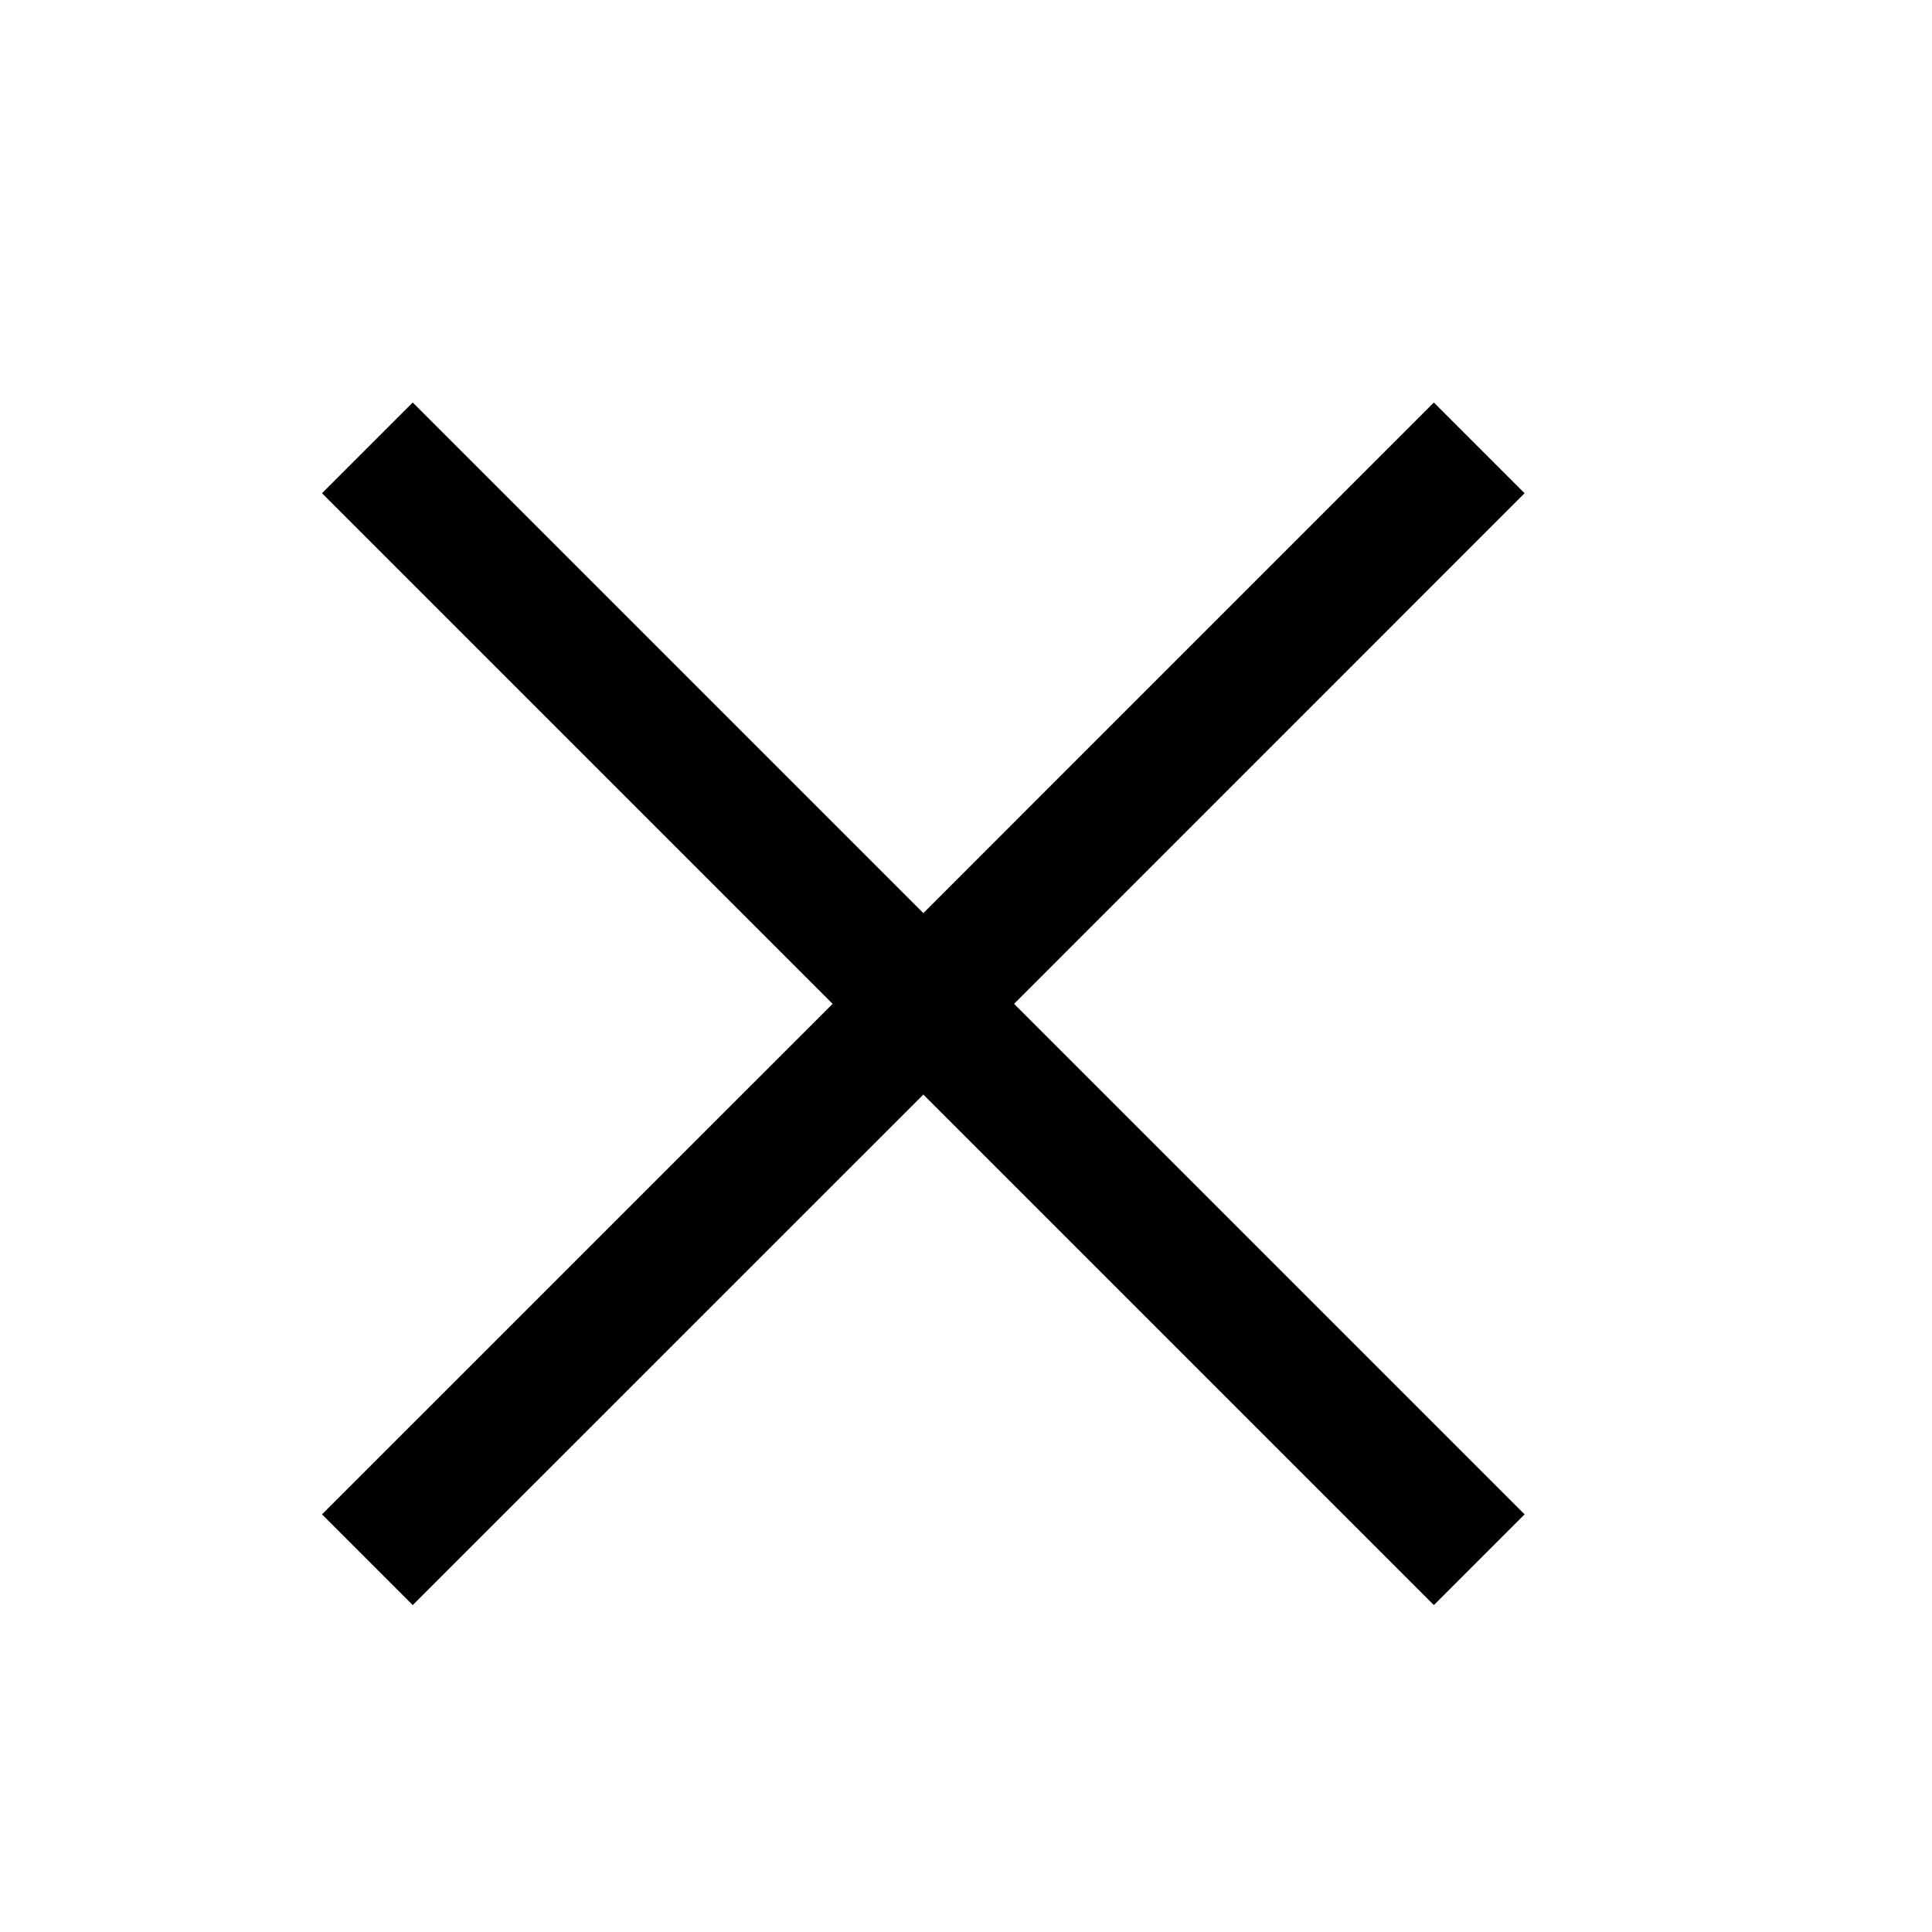
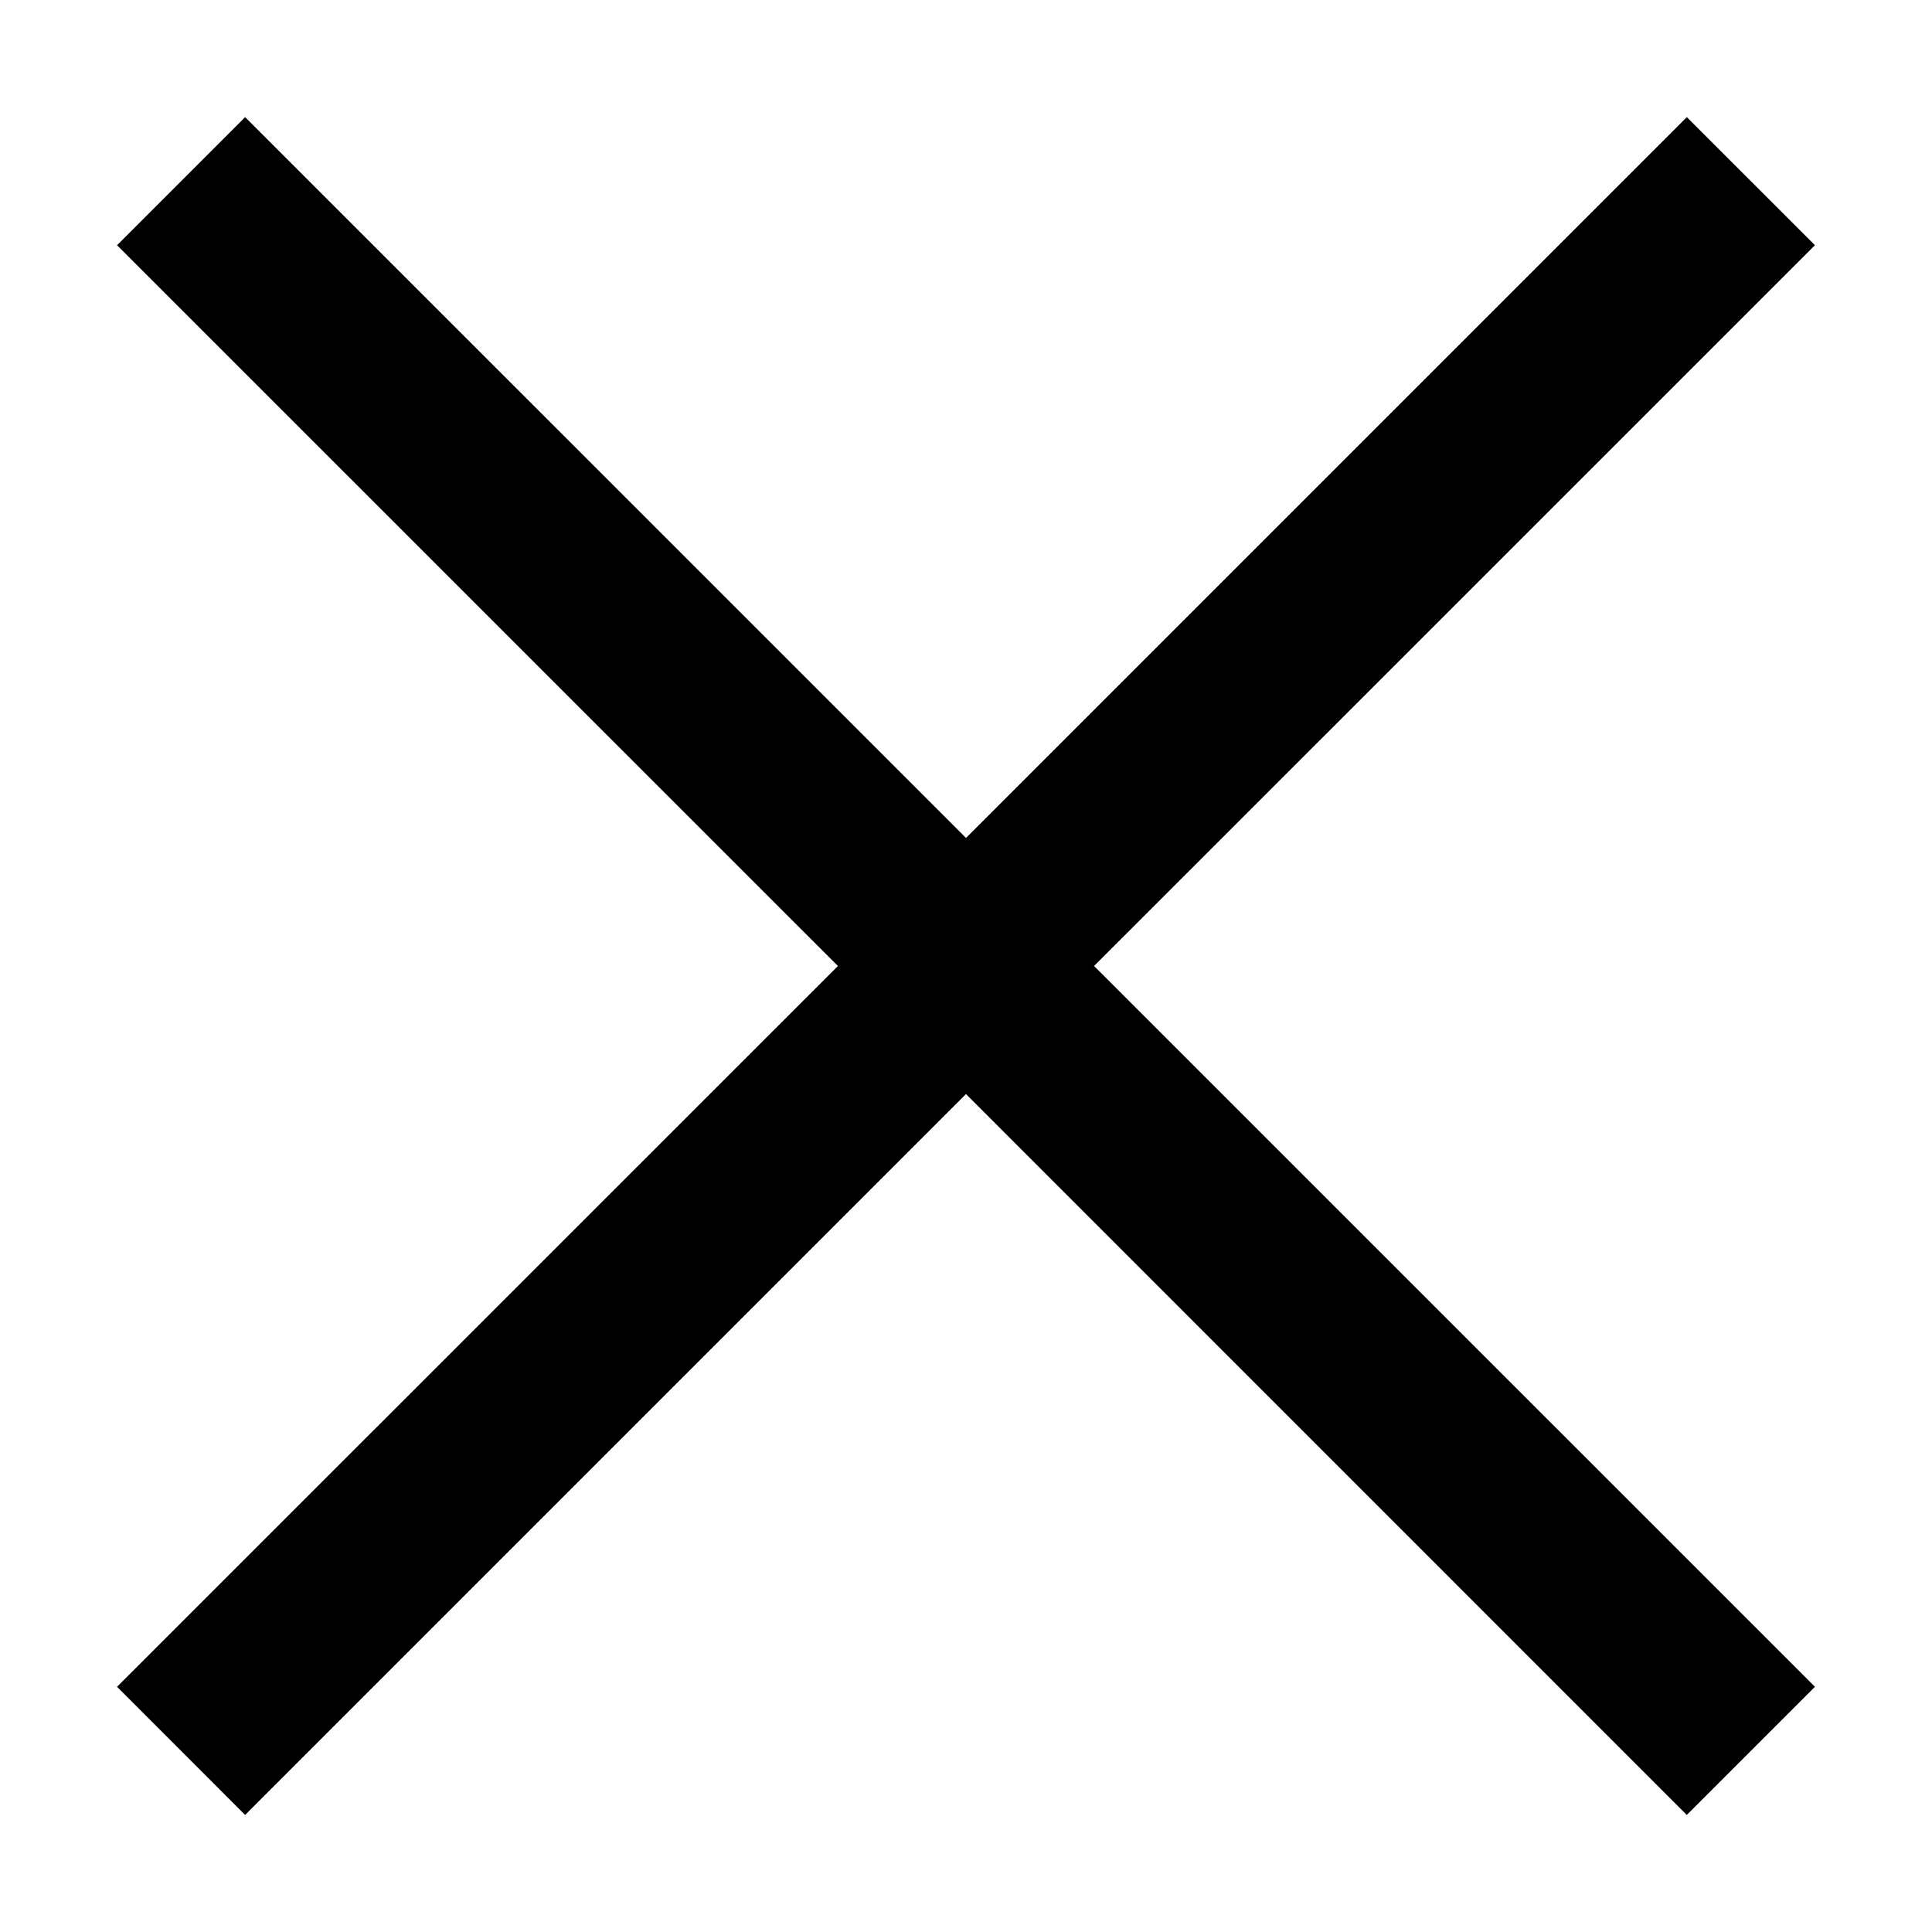
<svg xmlns="http://www.w3.org/2000/svg" width="24" height="24" viewBox="0 0 24 24" fill="none">
-   <mask id="mask0_3477_5852" style="mask-type:alpha" maskUnits="userSpaceOnUse" x="0" y="0" width="24" height="24">
-     <rect width="24" height="24" fill="#D9D9D9" />
-   </mask>
-   <g mask="url(#mask0_3477_5852)">
-     <path fill-rule="evenodd" clip-rule="evenodd" d="M10.343 12.47L4 6.127L5.127 5L11.47 11.343L17.812 5L18.939 6.127L12.597 12.47L18.939 18.812L17.812 19.939L11.47 13.597L5.127 19.939L4 18.812L10.343 12.47Z" fill="black" />
-   </g>
+   <path fill-rule="evenodd" clip-rule="evenodd" d="M10.409 12L1.454 3.046L3.045 1.455L12 10.409L20.954 1.455L22.546 3.046L13.591 12L22.546 20.954L20.954 22.546L12 13.591L3.045 22.546L1.454 20.954L10.409 12Z" fill="black" />
</svg>
